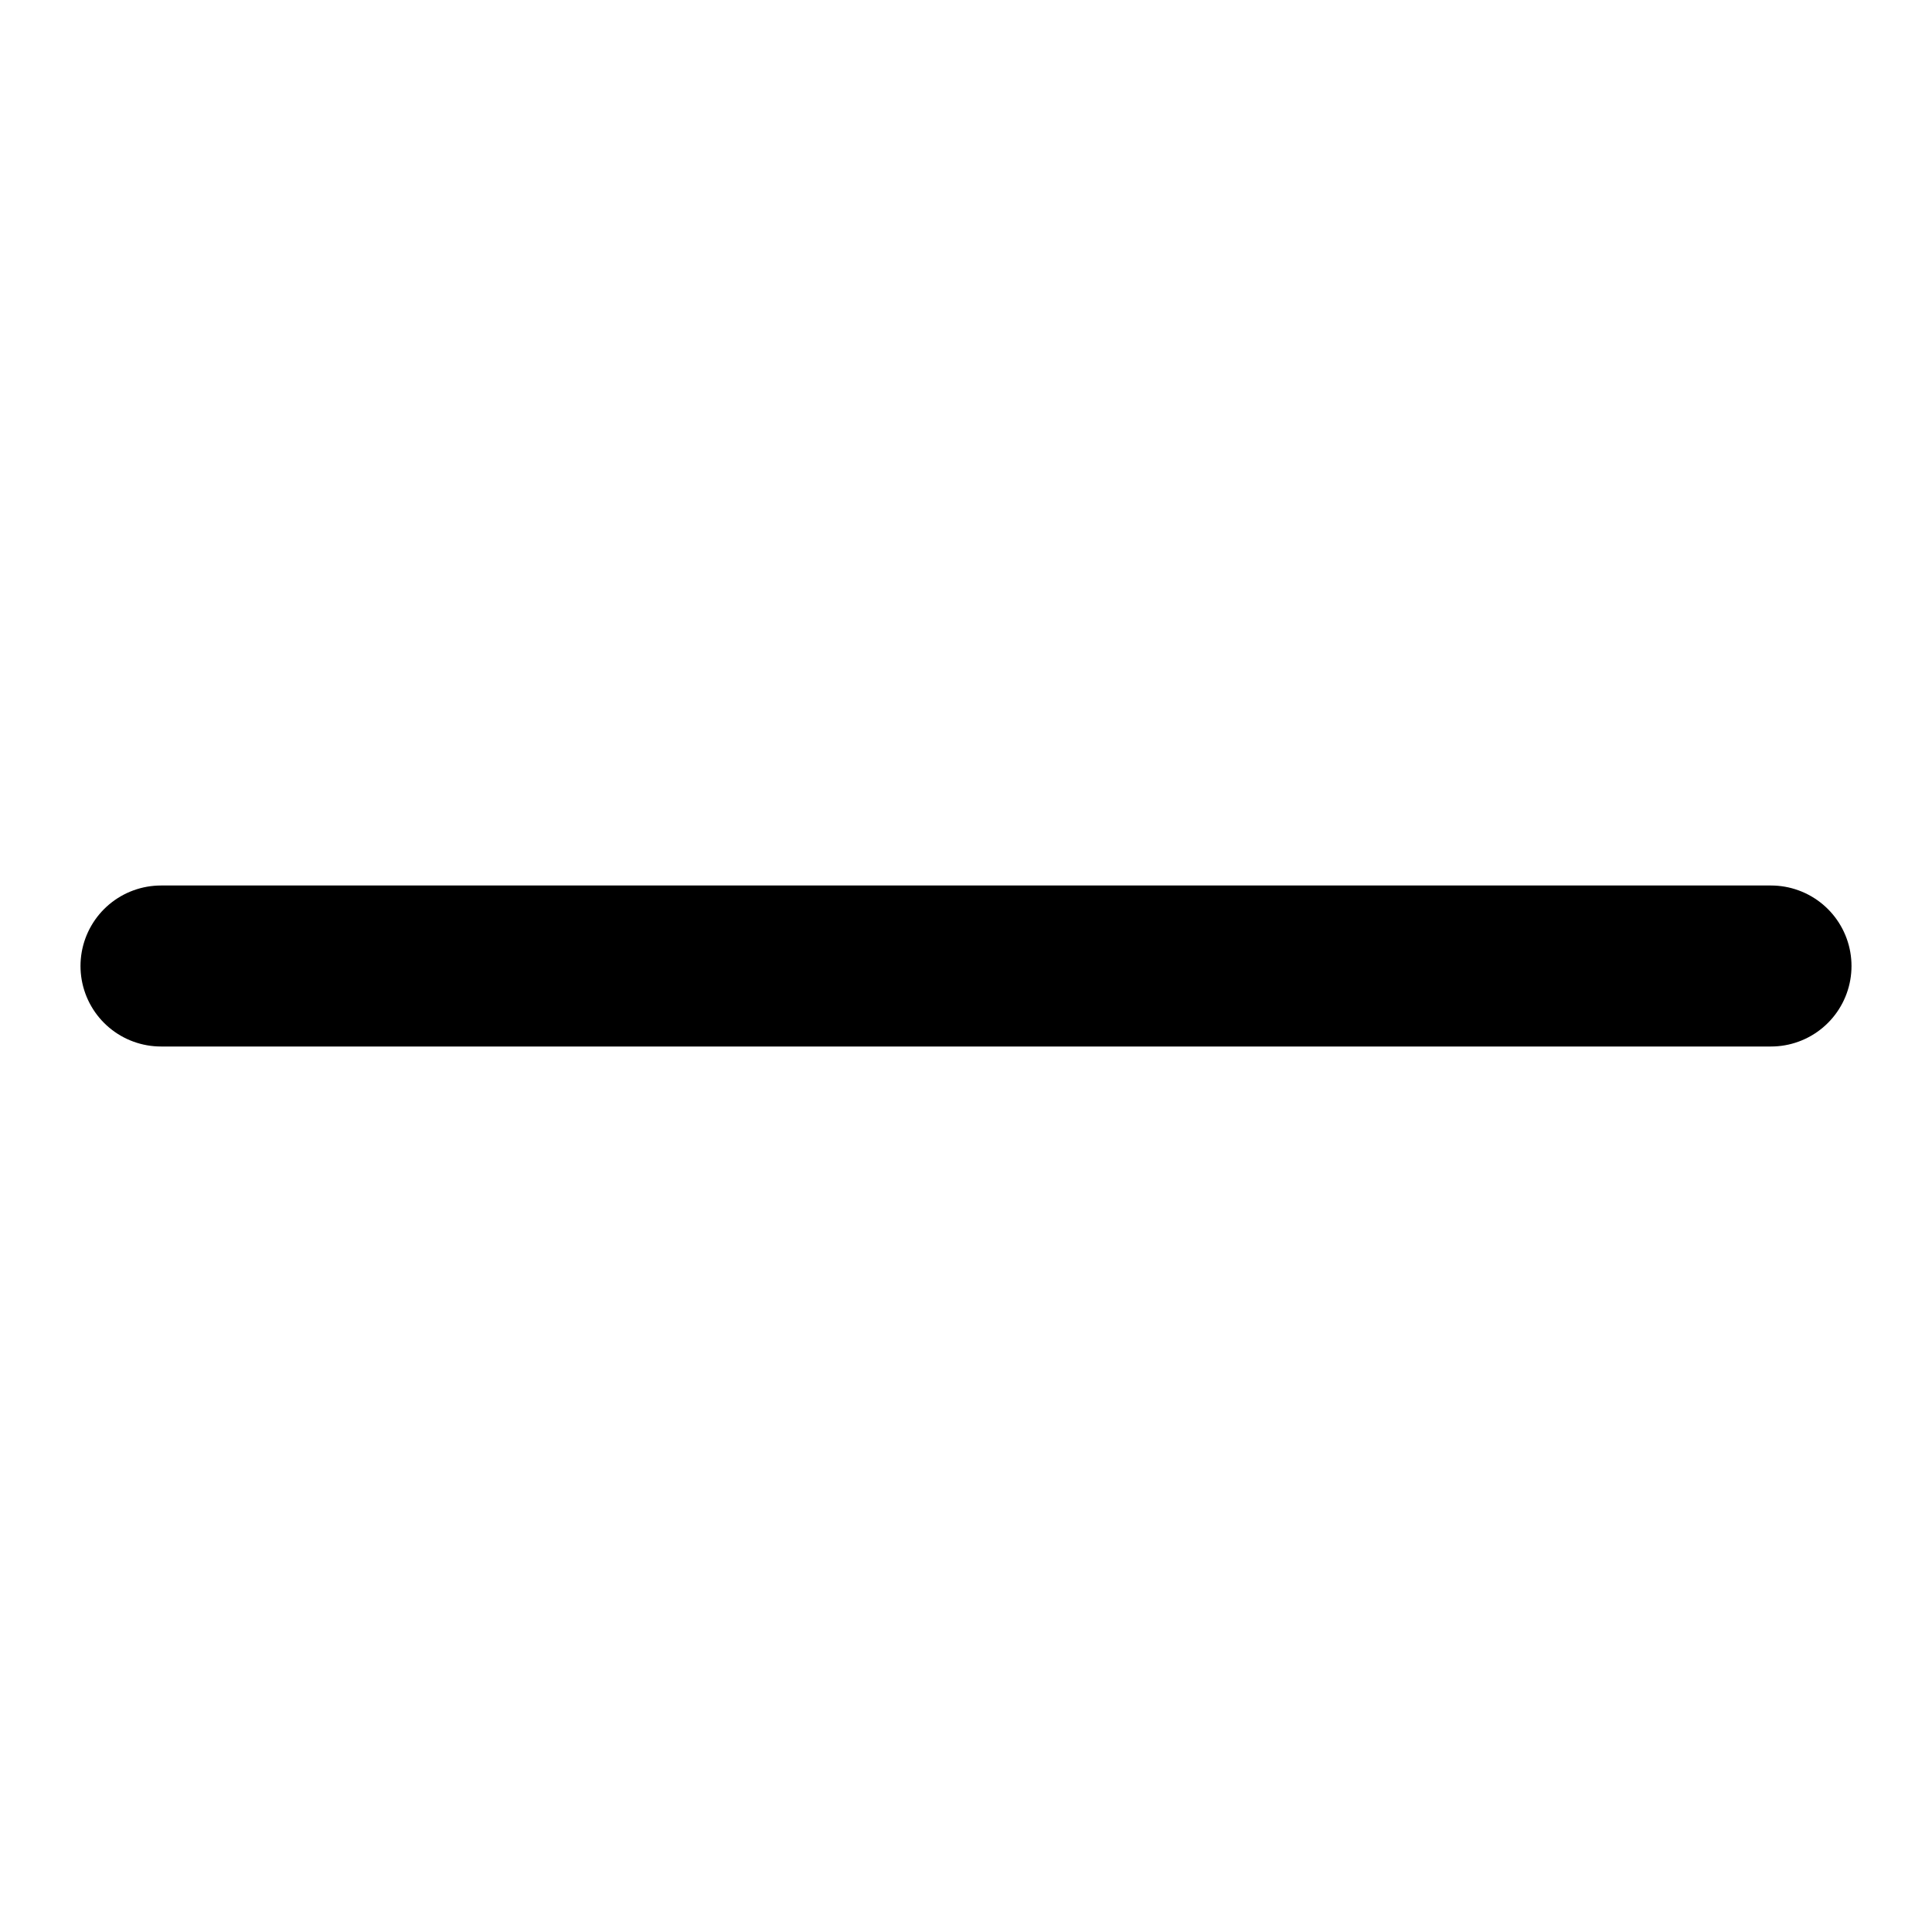
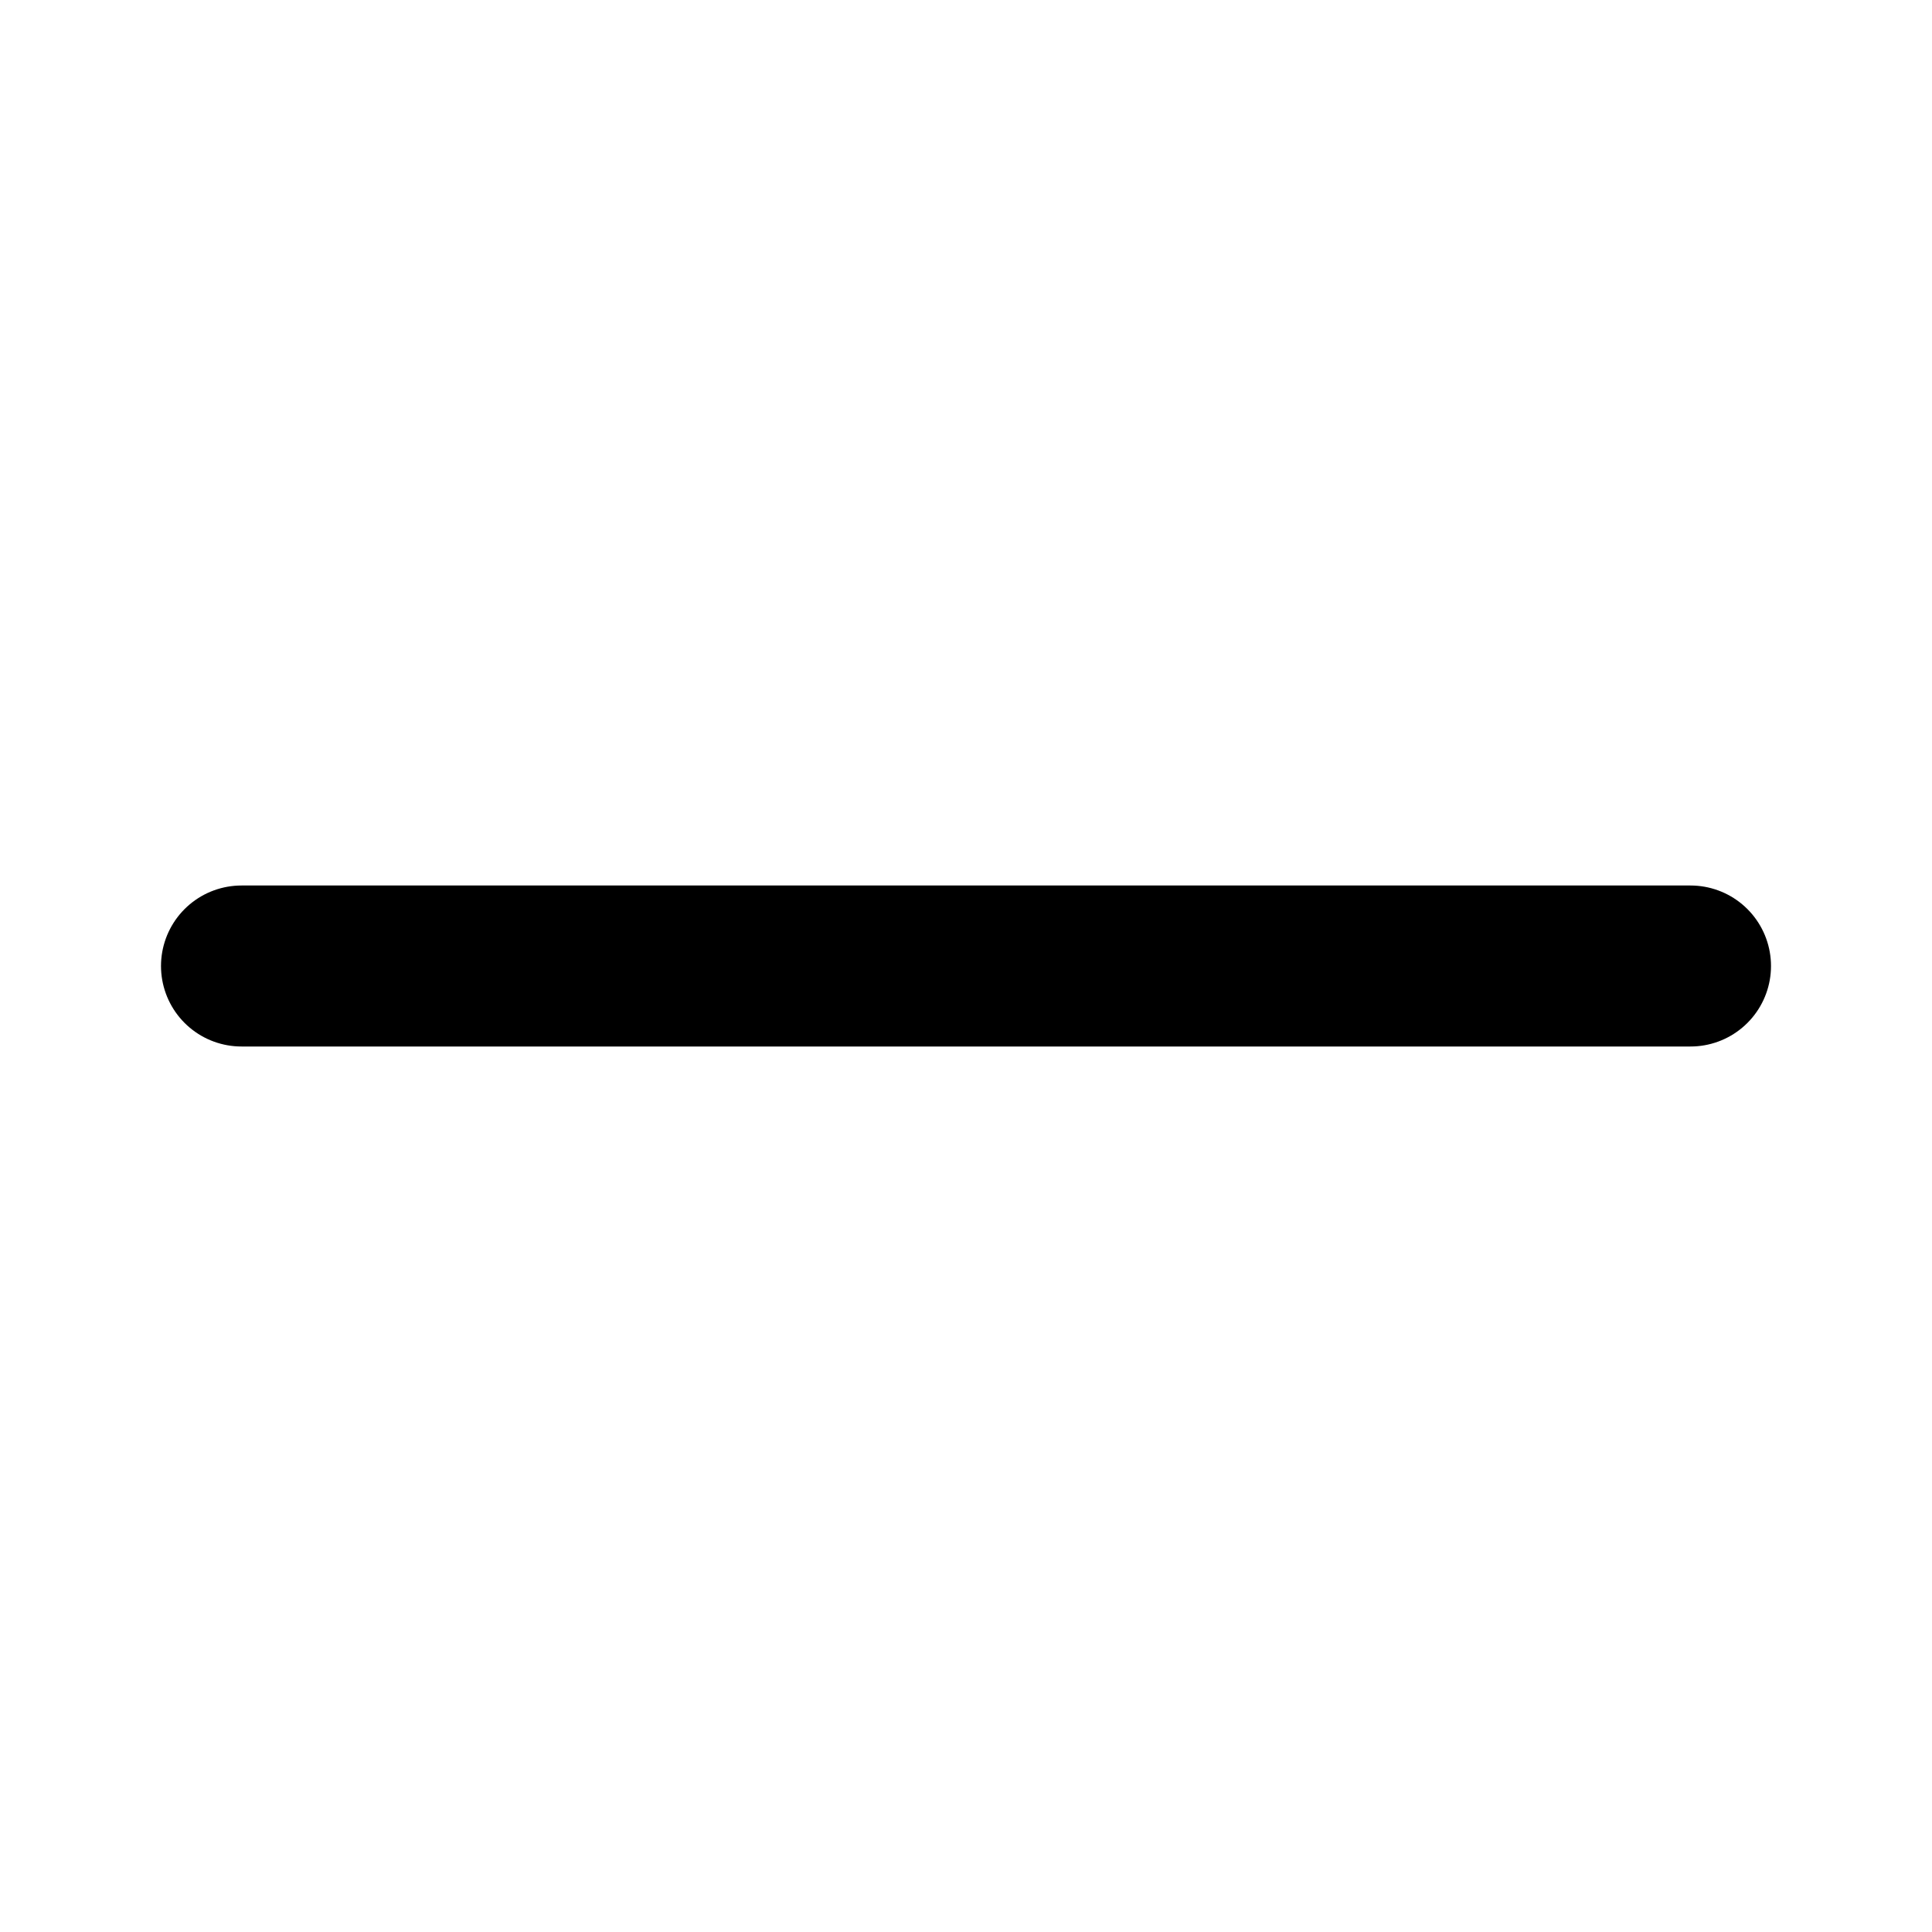
<svg xmlns="http://www.w3.org/2000/svg" width="24" height="24" viewBox="0 0 24 24" fill="none" stroke="currentColor" stroke-width="2" stroke-linecap="round" stroke-linejoin="round">
-   <path d="M2 12L22 12" />
+   <path d="M3 12L21 12" />
</svg>
